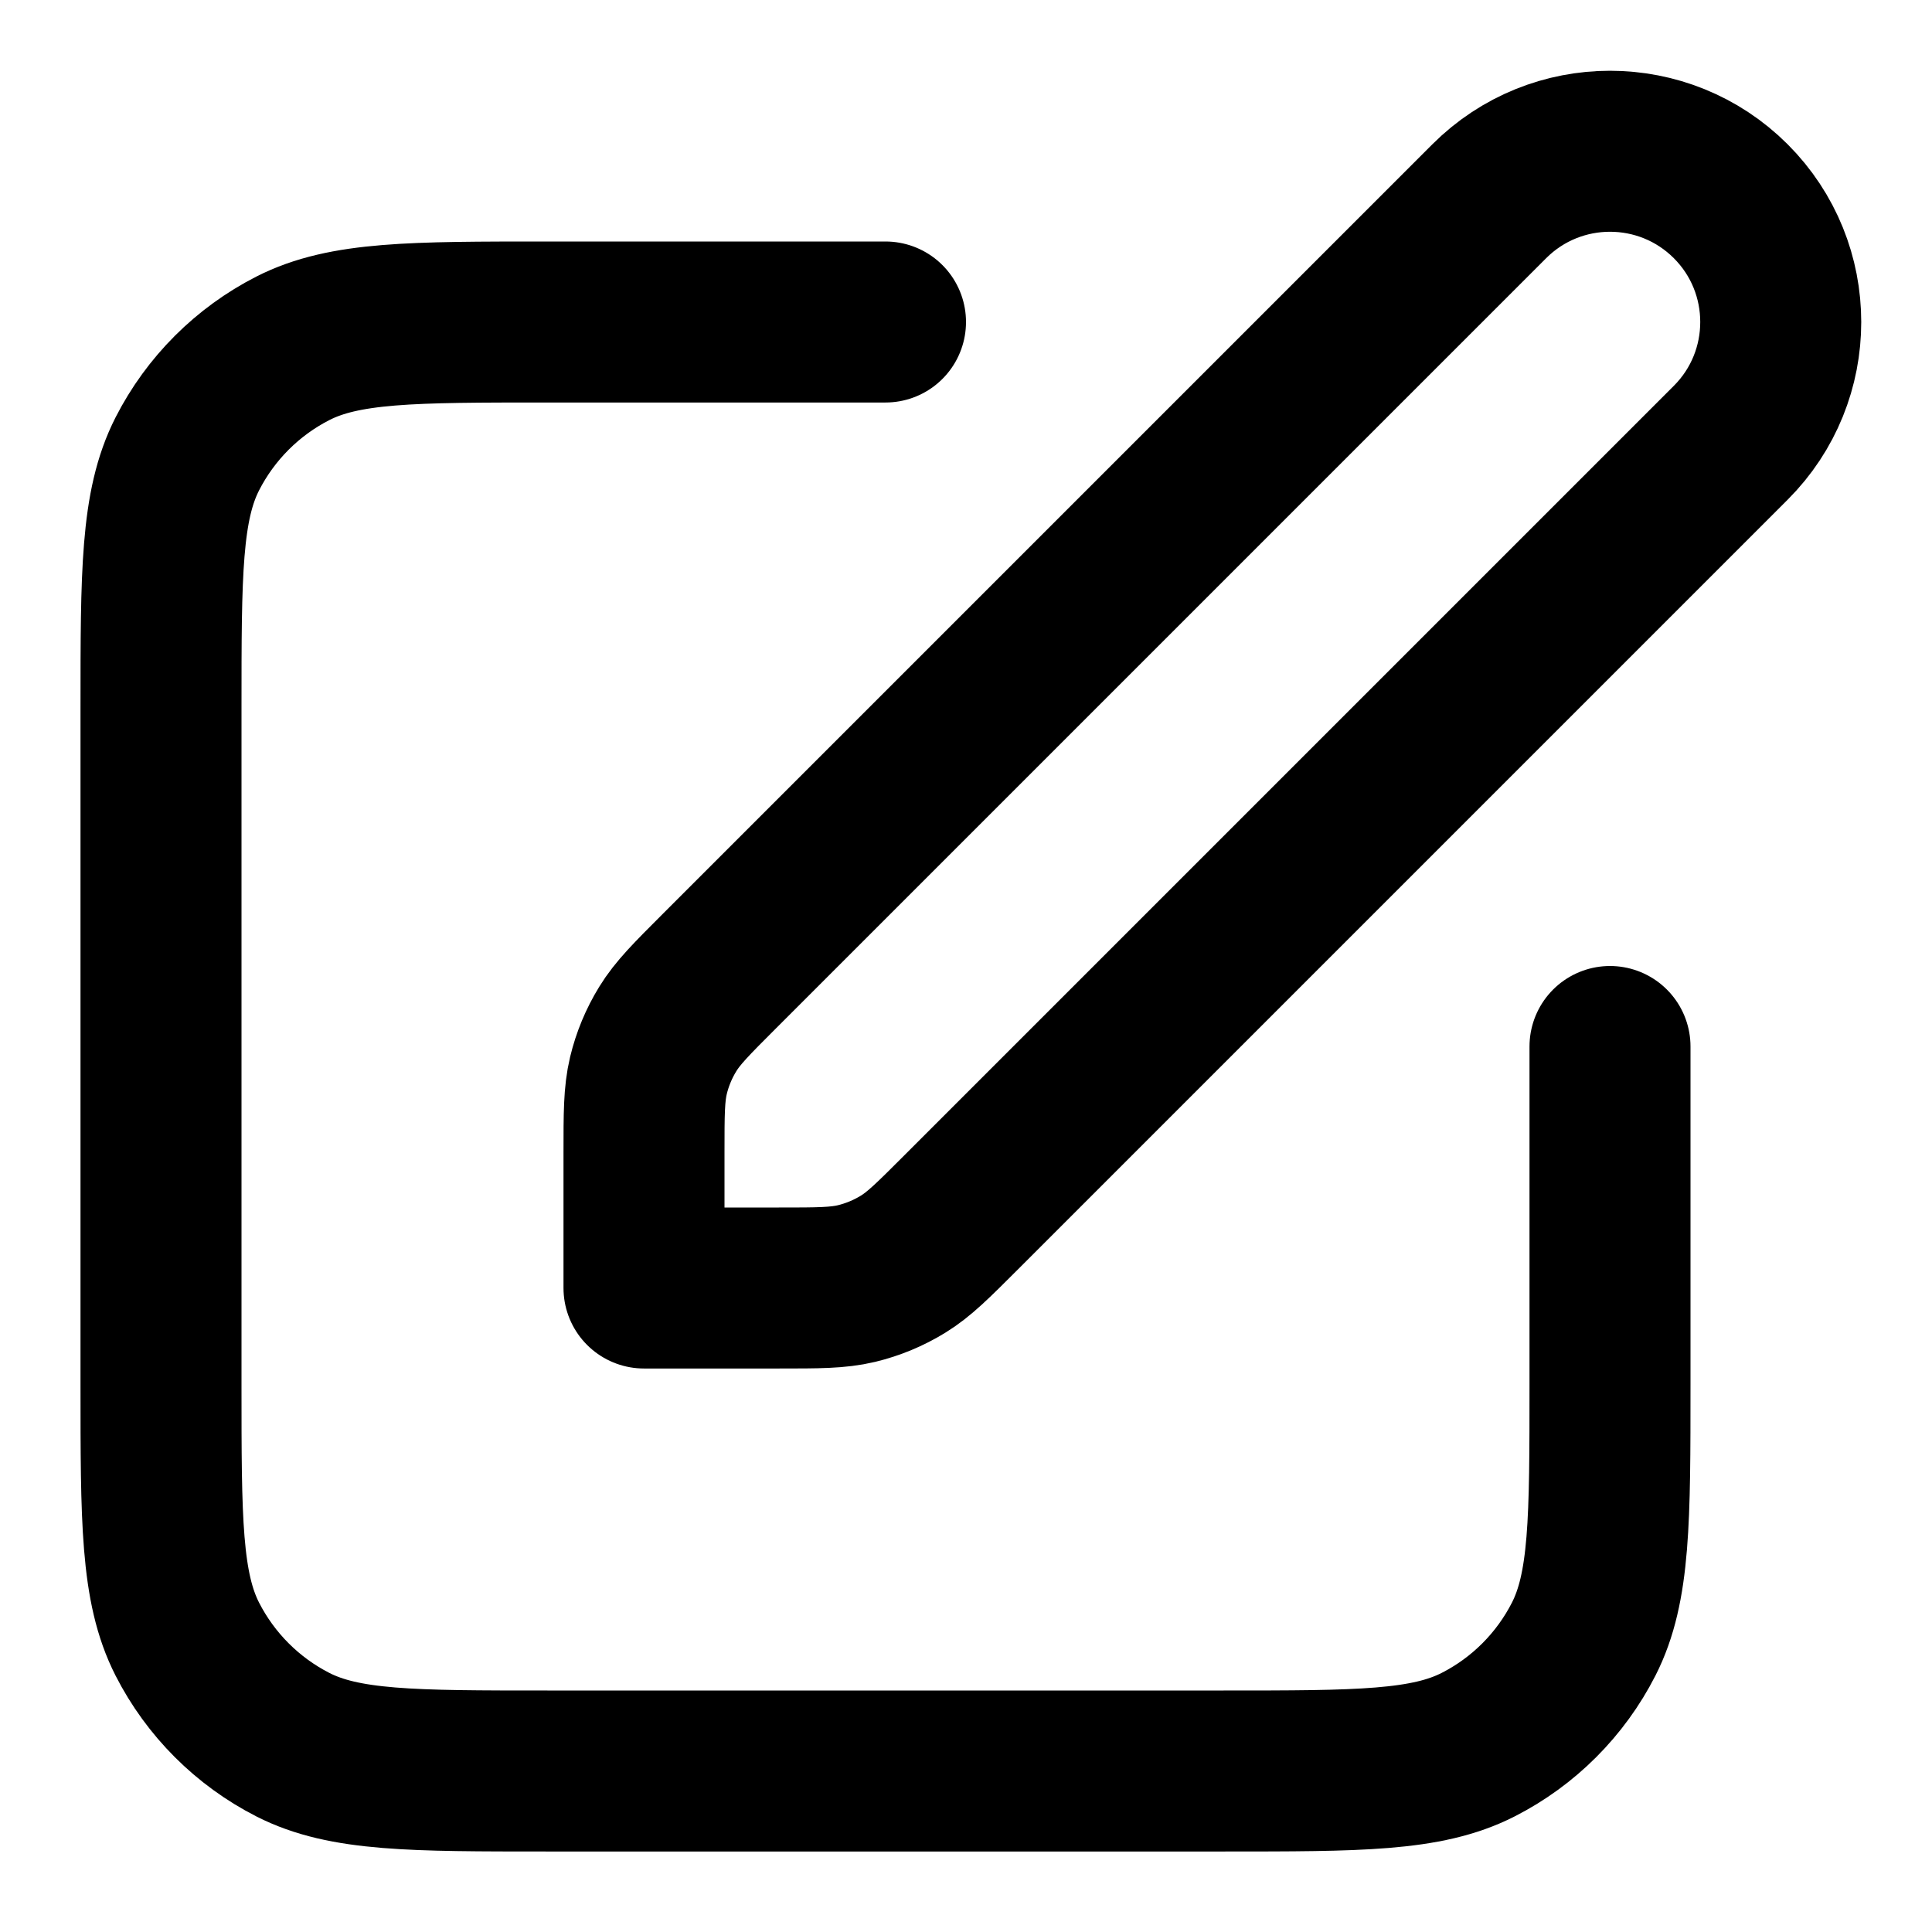
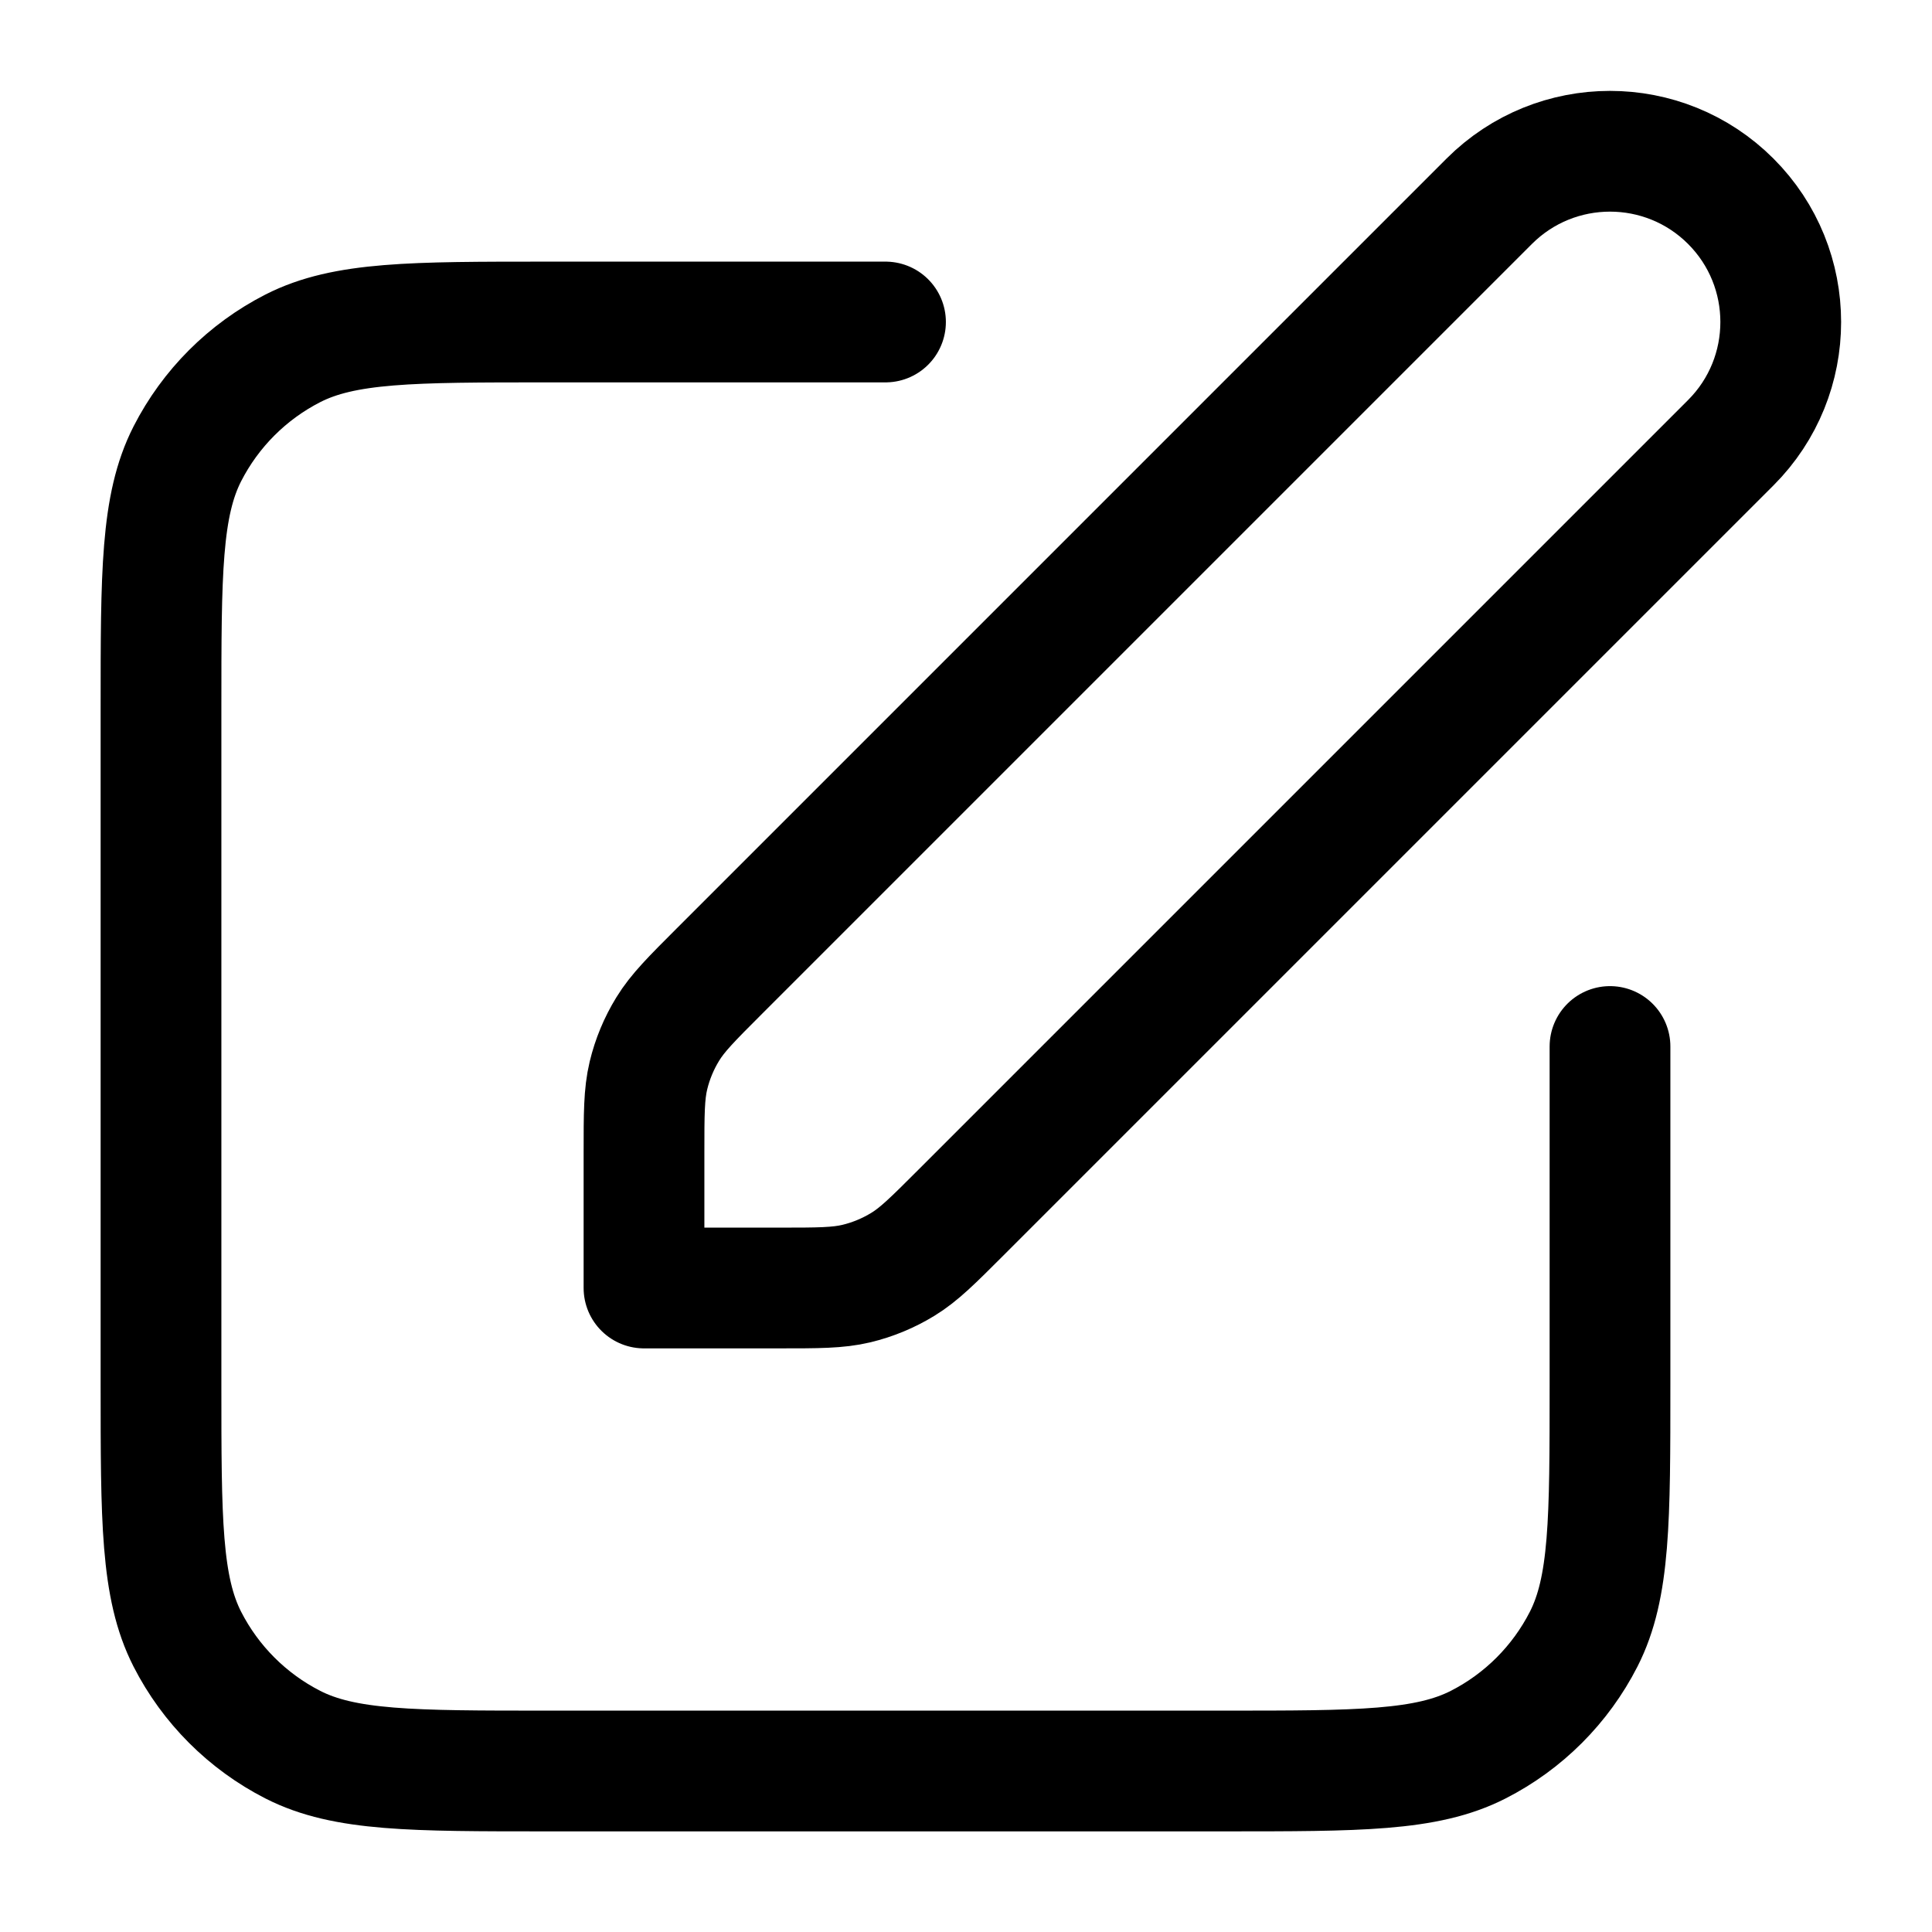
- <svg xmlns="http://www.w3.org/2000/svg" width="24" height="24" viewBox="0 0 24 24" fill="none">
-   <path d="M11 4H6.8C5.12 4 4.28 4 3.638 4.327C3.074 4.615 2.615 5.074 2.327 5.638C2 6.28 2 7.12 2 8.8V17.2C2 18.88 2 19.72 2.327 20.362C2.615 20.926 3.074 21.385 3.638 21.673C4.28 22 5.12 22 6.8 22H15.2C16.88 22 17.72 22 18.362 21.673C18.927 21.385 19.385 20.926 19.673 20.362C20 19.72 20 18.88 20 17.2V13M8 16H9.675C10.164 16 10.408 16 10.639 15.945C10.842 15.896 11.038 15.815 11.217 15.705C11.418 15.582 11.591 15.409 11.937 15.063L21.5 5.5C22.328 4.672 22.328 3.328 21.5 2.5C20.672 1.672 19.328 1.672 18.5 2.5L8.937 12.063C8.591 12.409 8.418 12.582 8.295 12.783C8.185 12.962 8.104 13.157 8.055 13.361C8 13.592 8 13.836 8 14.325V16Z" stroke="currentColor" stroke-width="2" stroke-linecap="round" stroke-linejoin="round" />
+ <svg xmlns="http://www.w3.org/2000/svg" width="24" height="24" viewBox="0 0 24 24" fill="none" stroke-width="1.5">
+   <path d="M11 4H6.8C5.12 4 4.28 4 3.638 4.327C3.074 4.615 2.615 5.074 2.327 5.638C2 6.28 2 7.12 2 8.8V17.2C2 18.88 2 19.72 2.327 20.362C2.615 20.926 3.074 21.385 3.638 21.673C4.28 22 5.12 22 6.8 22H15.2C16.88 22 17.72 22 18.362 21.673C18.927 21.385 19.385 20.926 19.673 20.362C20 19.72 20 18.88 20 17.2V13M8 16H9.675C10.164 16 10.408 16 10.639 15.945C10.842 15.896 11.038 15.815 11.217 15.705C11.418 15.582 11.591 15.409 11.937 15.063L21.5 5.5C22.328 4.672 22.328 3.328 21.5 2.5C20.672 1.672 19.328 1.672 18.5 2.5L8.937 12.063C8.591 12.409 8.418 12.582 8.295 12.783C8.185 12.962 8.104 13.157 8.055 13.361C8 13.592 8 13.836 8 14.325V16Z" stroke="currentColor" stroke-width="inherit" stroke-linecap="round" stroke-linejoin="round" />
</svg>
